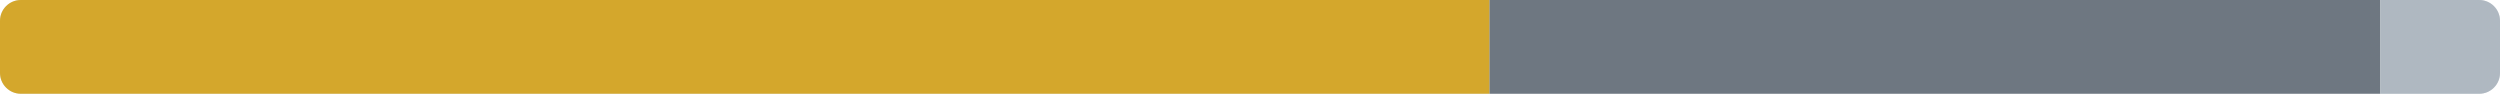
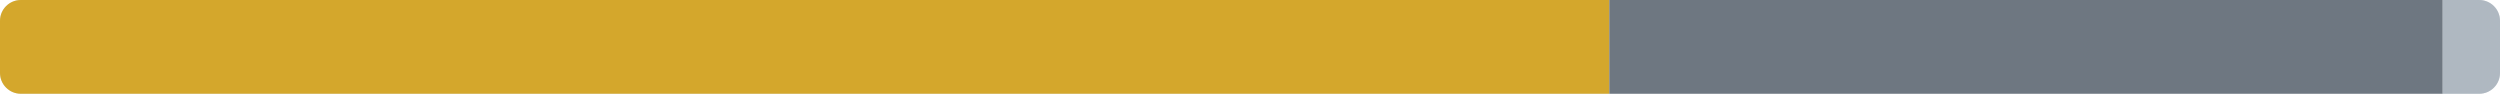
- <svg xmlns="http://www.w3.org/2000/svg" width="480" height="18" viewBox="0 0 480 18" role="img" aria-label="AWS: terraform-aws-modules: 0 ported, 25 partial, 15 blocked, 2 not started of 42 modules">
+ <svg xmlns="http://www.w3.org/2000/svg" width="480" height="18" viewBox="0 0 480 18" role="img" aria-label="AWS: terraform-aws-modules: 0 ported, 27 partial, 14 blocked, 1 not started of 42 modules">
  <clipPath id="r">
    <rect width="480" height="18" rx="4" />
  </clipPath>
  <g clip-path="url(#r)">
    <rect width="480" height="18" fill="#8c959f" fill-opacity="0.25" />
-     <rect x="0" width="286" height="18" fill="#d4a72c" />
-     <rect x="286" width="171" height="18" fill="#6e7781" />
-     <rect x="457" width="23" height="18" fill="#afb8c1" />
+     <rect x="0" width="309" height="18" fill="#d4a72c" />
+     <rect x="309" width="160" height="18" fill="#6e7781" />
+     <rect x="469" width="11" height="18" fill="#afb8c1" />
  </g>
</svg>
